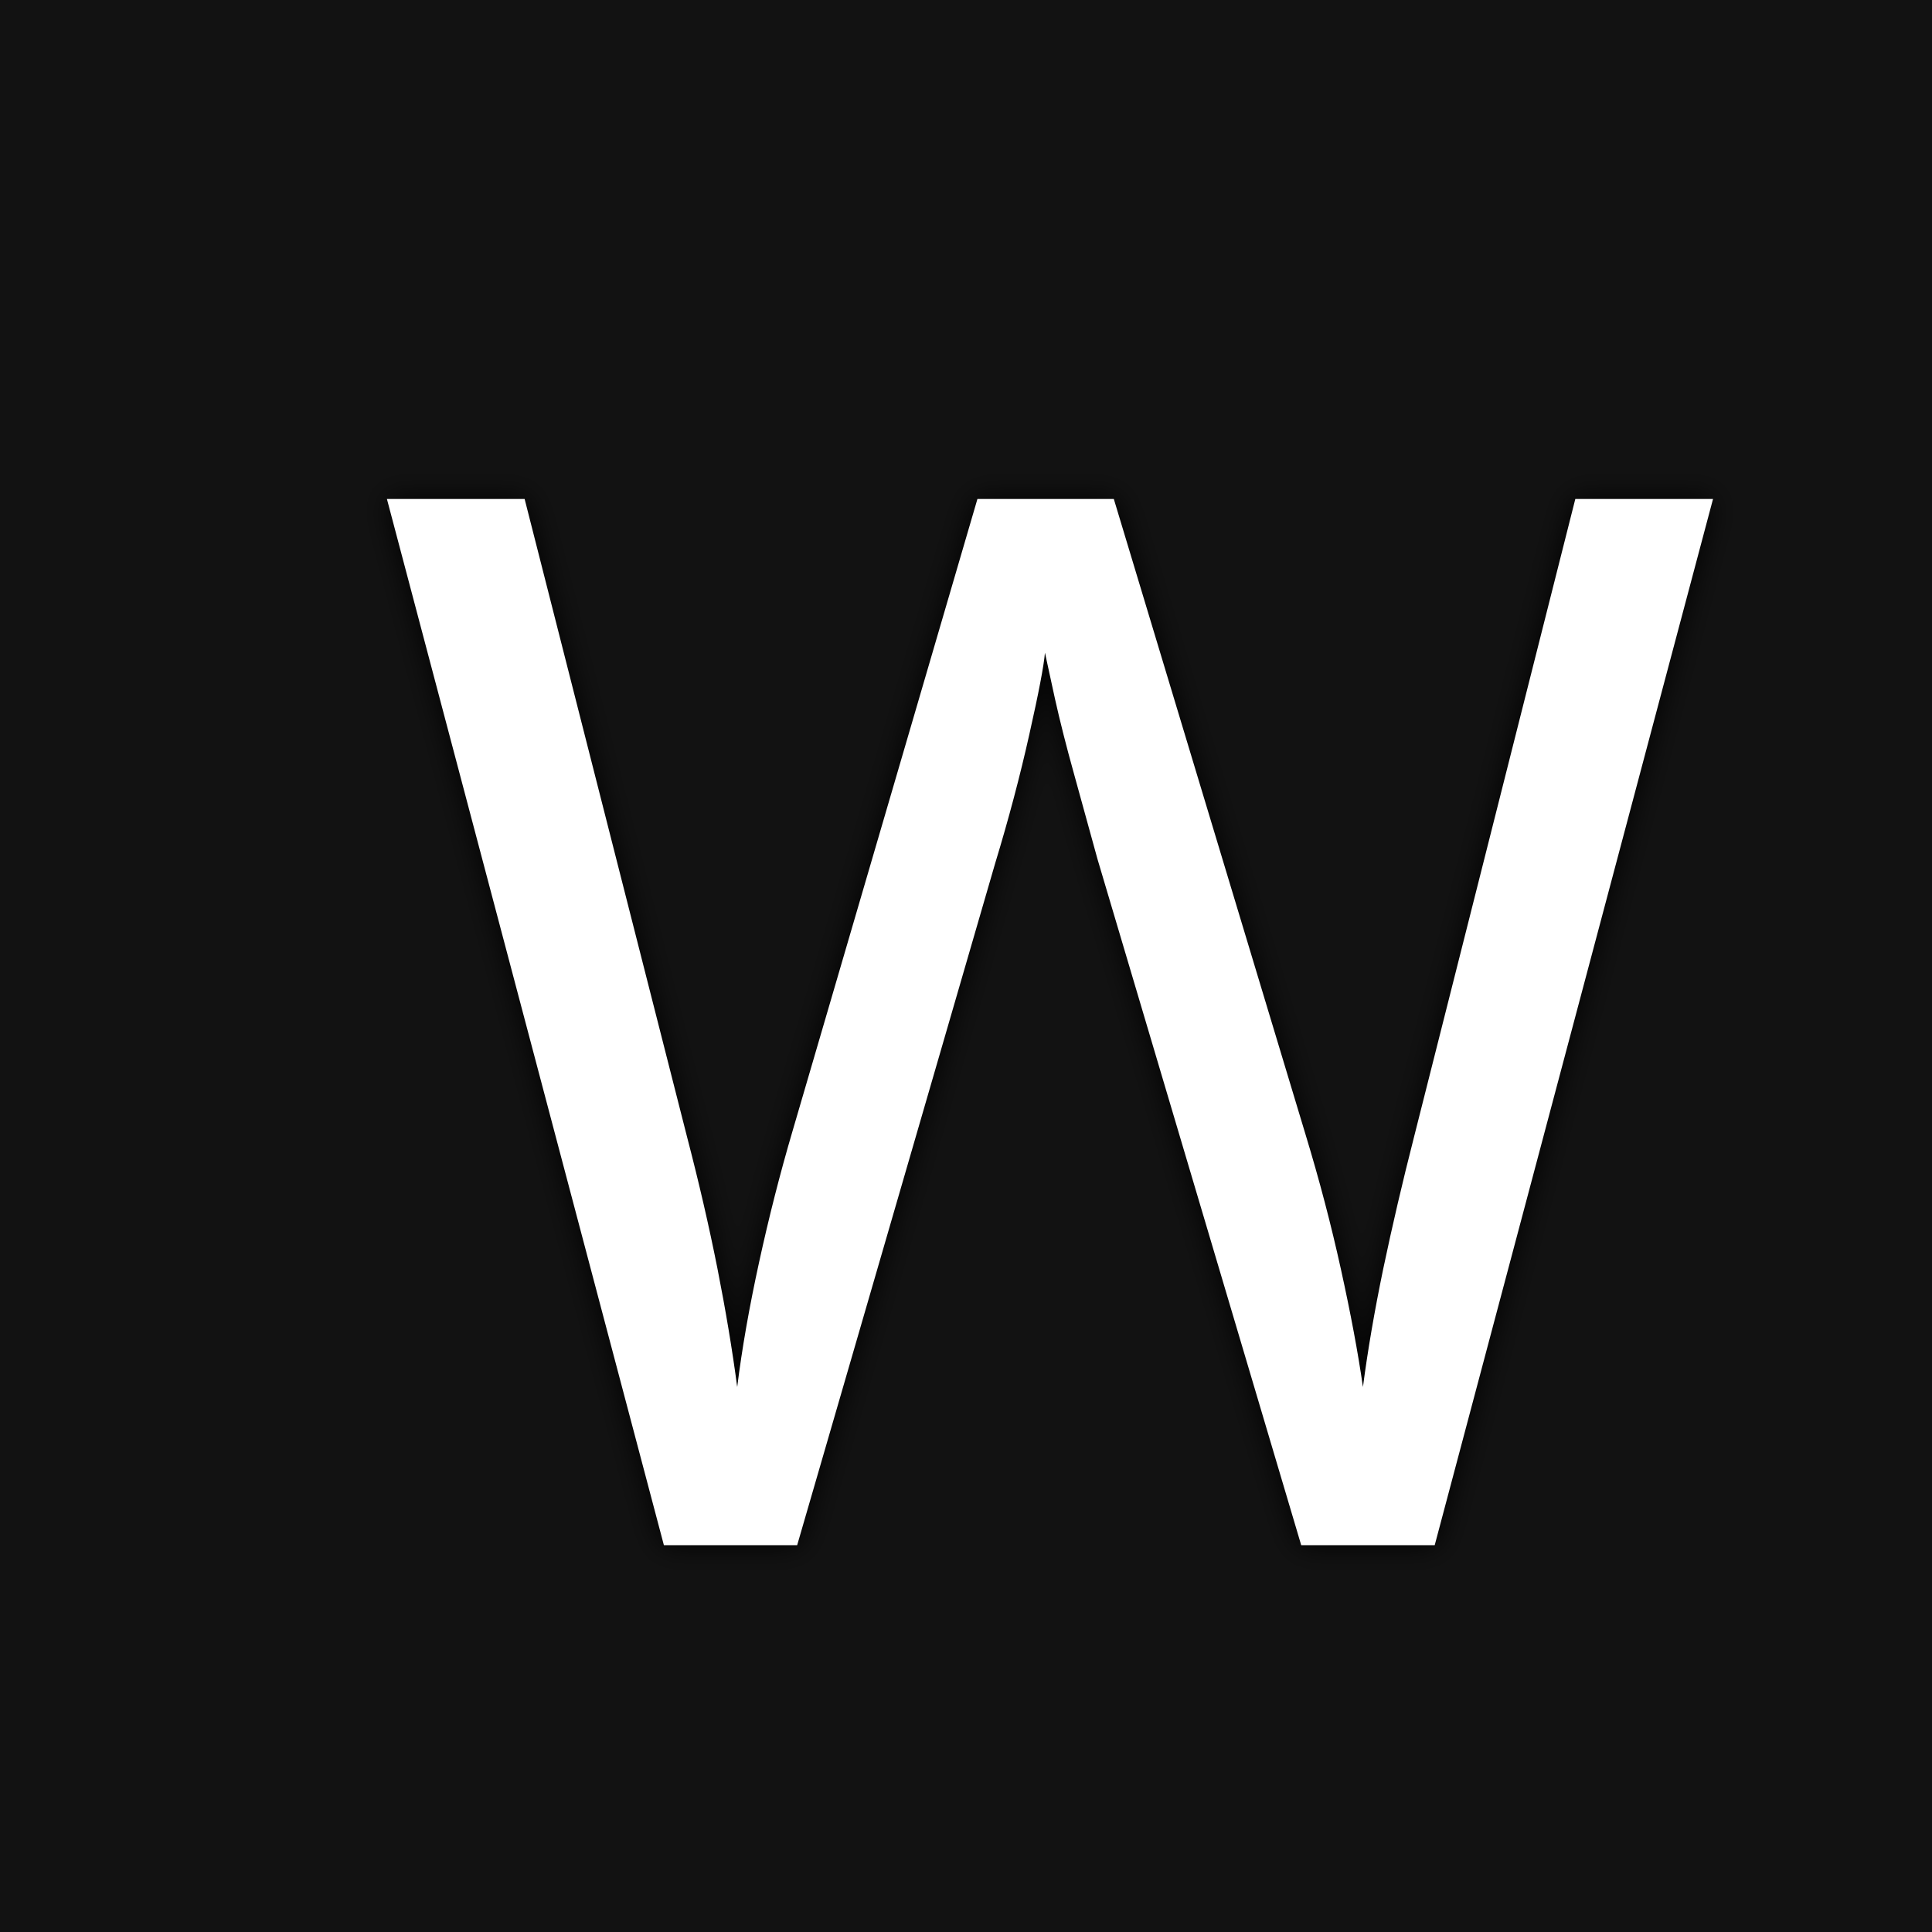
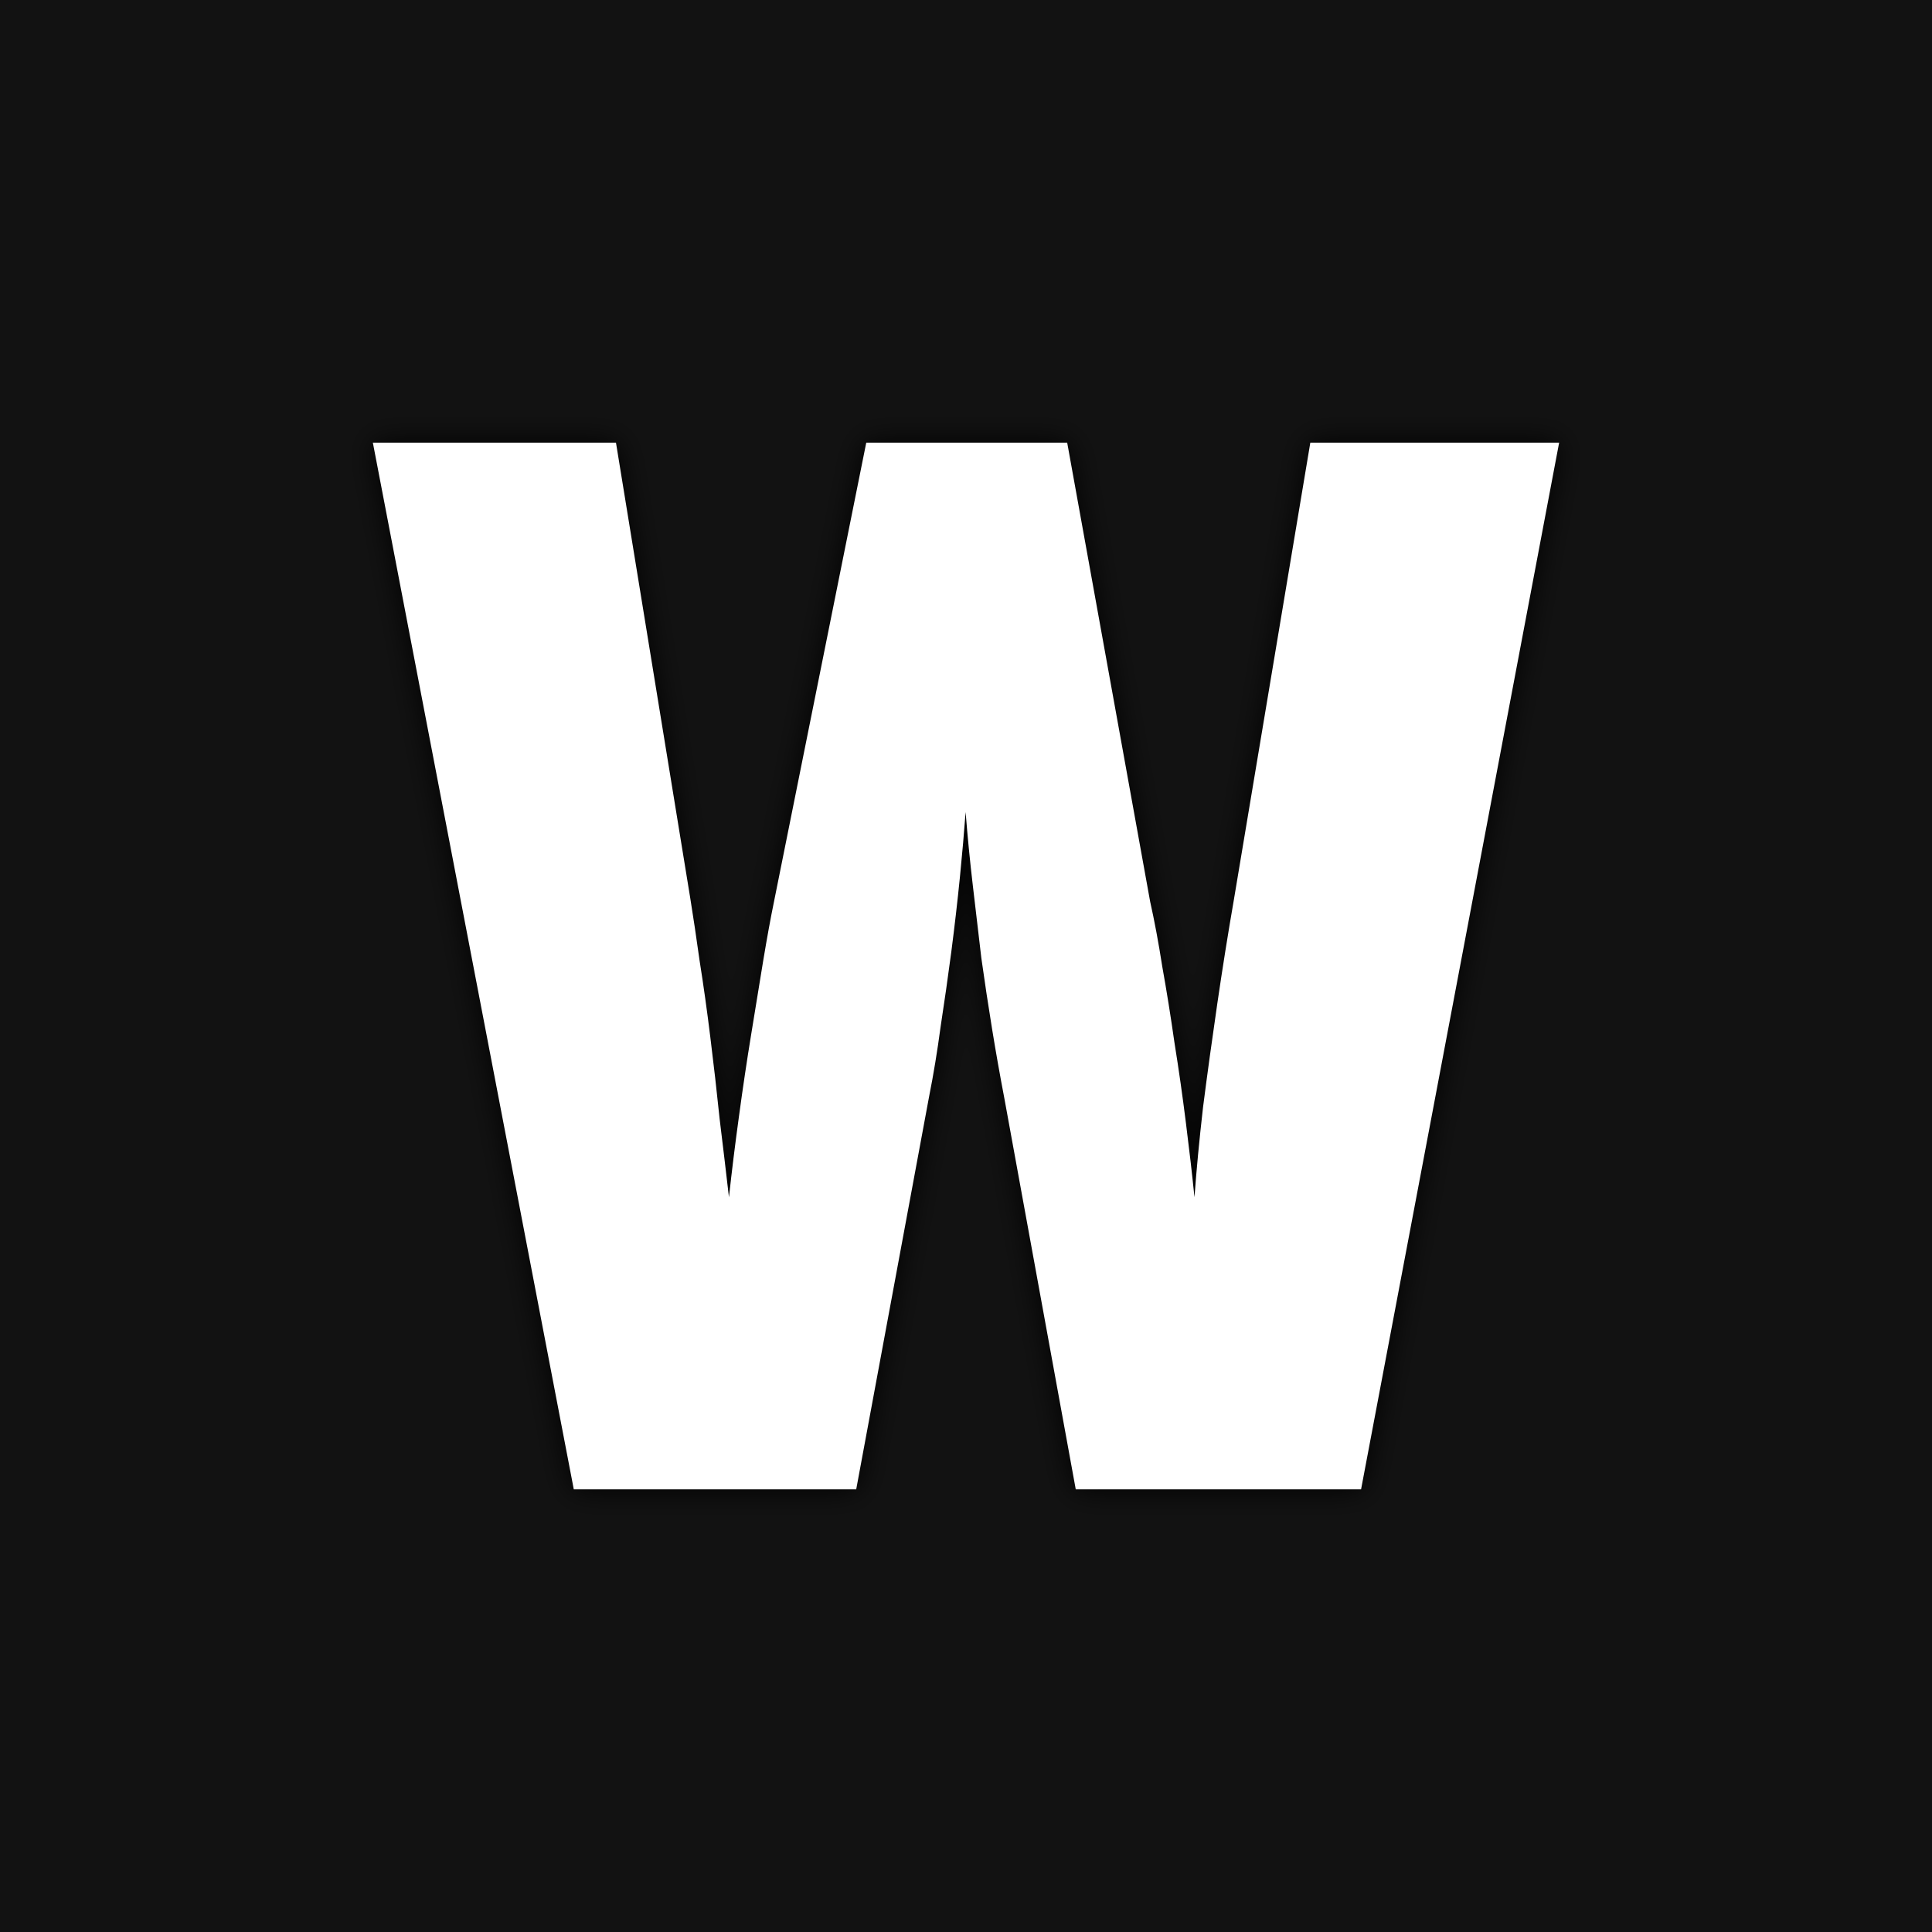
<svg xmlns="http://www.w3.org/2000/svg" width="512" height="512" viewBox="0 0 135.467 135.467" version="1.1" id="svg8">
  <defs id="defs2">
-     <filter style="color-interpolation-filters:sRGB;" id="filter975">
+     <filter style="color-interpolation-filters:sRGB;" id="filter975" x="-0.029" y="-0.033" width="1.058" height="1.065">
      <feFlood flood-opacity="1" flood-color="rgb(0,0,0)" result="flood" id="feFlood965" />
      <feComposite in="flood" in2="SourceGraphic" operator="in" result="composite1" id="feComposite967" />
      <feGaussianBlur in="composite1" stdDeviation="1" result="blur" id="feGaussianBlur969" />
      <feOffset dx="0" dy="-1.38778e-016" result="offset" id="feOffset971" />
      <feComposite in="SourceGraphic" in2="offset" operator="over" result="composite2" id="feComposite973" />
    </filter>
  </defs>
  <g id="layer1" transform="translate(0,-161.5333)">
    <rect style="fill:#121212;fill-opacity:1;stroke:none;stroke-width:0;stroke-linecap:round;stroke-linejoin:round;stroke-miterlimit:4;stroke-dasharray:none;stroke-dashoffset:0;stroke-opacity:1;paint-order:stroke fill markers" id="rect815" width="135.467" height="135.467" x="0" y="161.533" />
-     <text xml:space="preserve" style="font-style:normal;font-variant:normal;font-weight:normal;font-stretch:normal;font-size:102.745px;line-height:0.25;font-family:Impact;-inkscape-font-specification:Impact;letter-spacing:0px;word-spacing:0px;fill:#ffffff;fill-opacity:1;stroke:none;stroke-width:0.535;filter:url(#filter975)" x="25.893" y="269.878" id="text819">
-       <tspan id="tspan817" x="25.893" y="269.878" style="font-style:normal;font-variant:normal;font-weight:normal;font-stretch:normal;font-size:102.745px;line-height:0.25;font-family:Impact;-inkscape-font-specification:Impact;fill:#ffffff;stroke-width:0.535">W</tspan>
-     </text>
+     <g aria-label="W" transform="matrix(0.9993956,0,0,1.000599,0.2665049,-4.077771)" id="text819" style="font-weight:800;font-stretch:condensed;font-size:102.745px;line-height:0.25;font-family:'Open Sans Condensed';-inkscape-font-specification:'Open Sans Condensed,  Ultra-Bold Condensed';letter-spacing:0px;word-spacing:0px;fill:#ffffff;stroke-width:0.535;filter:url(#filter975)">
+       <path d="M 109.122,196.532 95.226,269.878 H 75.208 l -5.017,-27.442 q -0.452,-2.358 -0.853,-4.816 -0.401,-2.458 -0.753,-4.967 -0.301,-2.559 -0.602,-5.117 -0.301,-2.559 -0.502,-5.117 -0.151,2.057 -0.401,4.565 -0.251,2.508 -0.602,5.218 -0.351,2.659 -0.753,5.268 -0.351,2.609 -0.803,4.866 l -5.117,27.542 H 39.99 L 25.893,196.532 h 17.057 l 5.218,31.957 q 0.301,1.856 0.652,4.365 0.401,2.508 0.753,5.368 0.351,2.809 0.652,5.719 0.351,2.86 0.652,5.468 0.301,-2.759 0.702,-5.669 0.401,-2.96 0.853,-5.719 0.452,-2.809 0.853,-5.218 0.401,-2.408 0.753,-4.114 l 6.472,-32.158 h 14.097 l 5.82,32.158 q 0.452,2.007 0.853,4.565 0.452,2.508 0.853,5.318 0.452,2.809 0.803,5.619 0.351,2.759 0.602,5.218 0.201,-2.809 0.602,-6.321 0.452,-3.512 1.003,-7.274 0.552,-3.763 1.154,-7.224 l 5.368,-32.058 z" id="path7497" />
+     </g>
  </g>
</svg>
